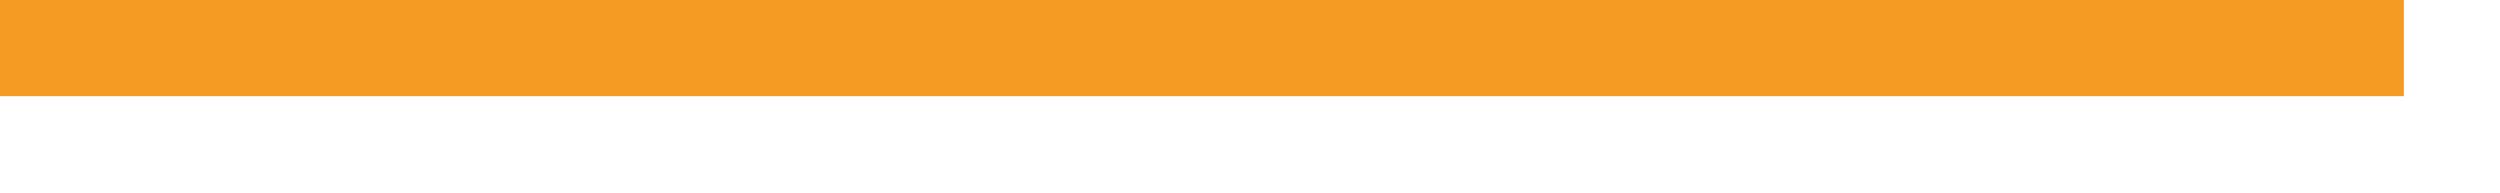
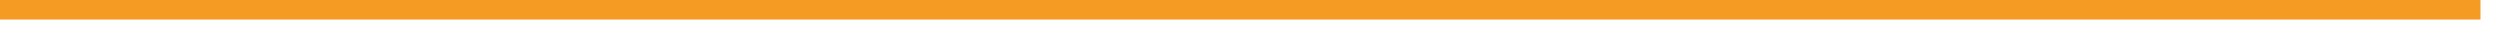
- <svg xmlns="http://www.w3.org/2000/svg" version="1.1" width="26px" height="2px">
-   <g transform="matrix(1 0 0 1 -114 -246 )">
-     <path d="M 114 246.5  L 139 246.5  " stroke-width="1" stroke="#f59a23" fill="none" />
+ <svg xmlns="http://www.w3.org/2000/svg" version="1.1" width="128px" height="2px">
+   <g transform="matrix(1 0 0 1 -336 -183 )">
+     <path d="M 336 183.5  L 463 183.5  " stroke-width="1" stroke="#f59a23" fill="none" />
  </g>
</svg>
